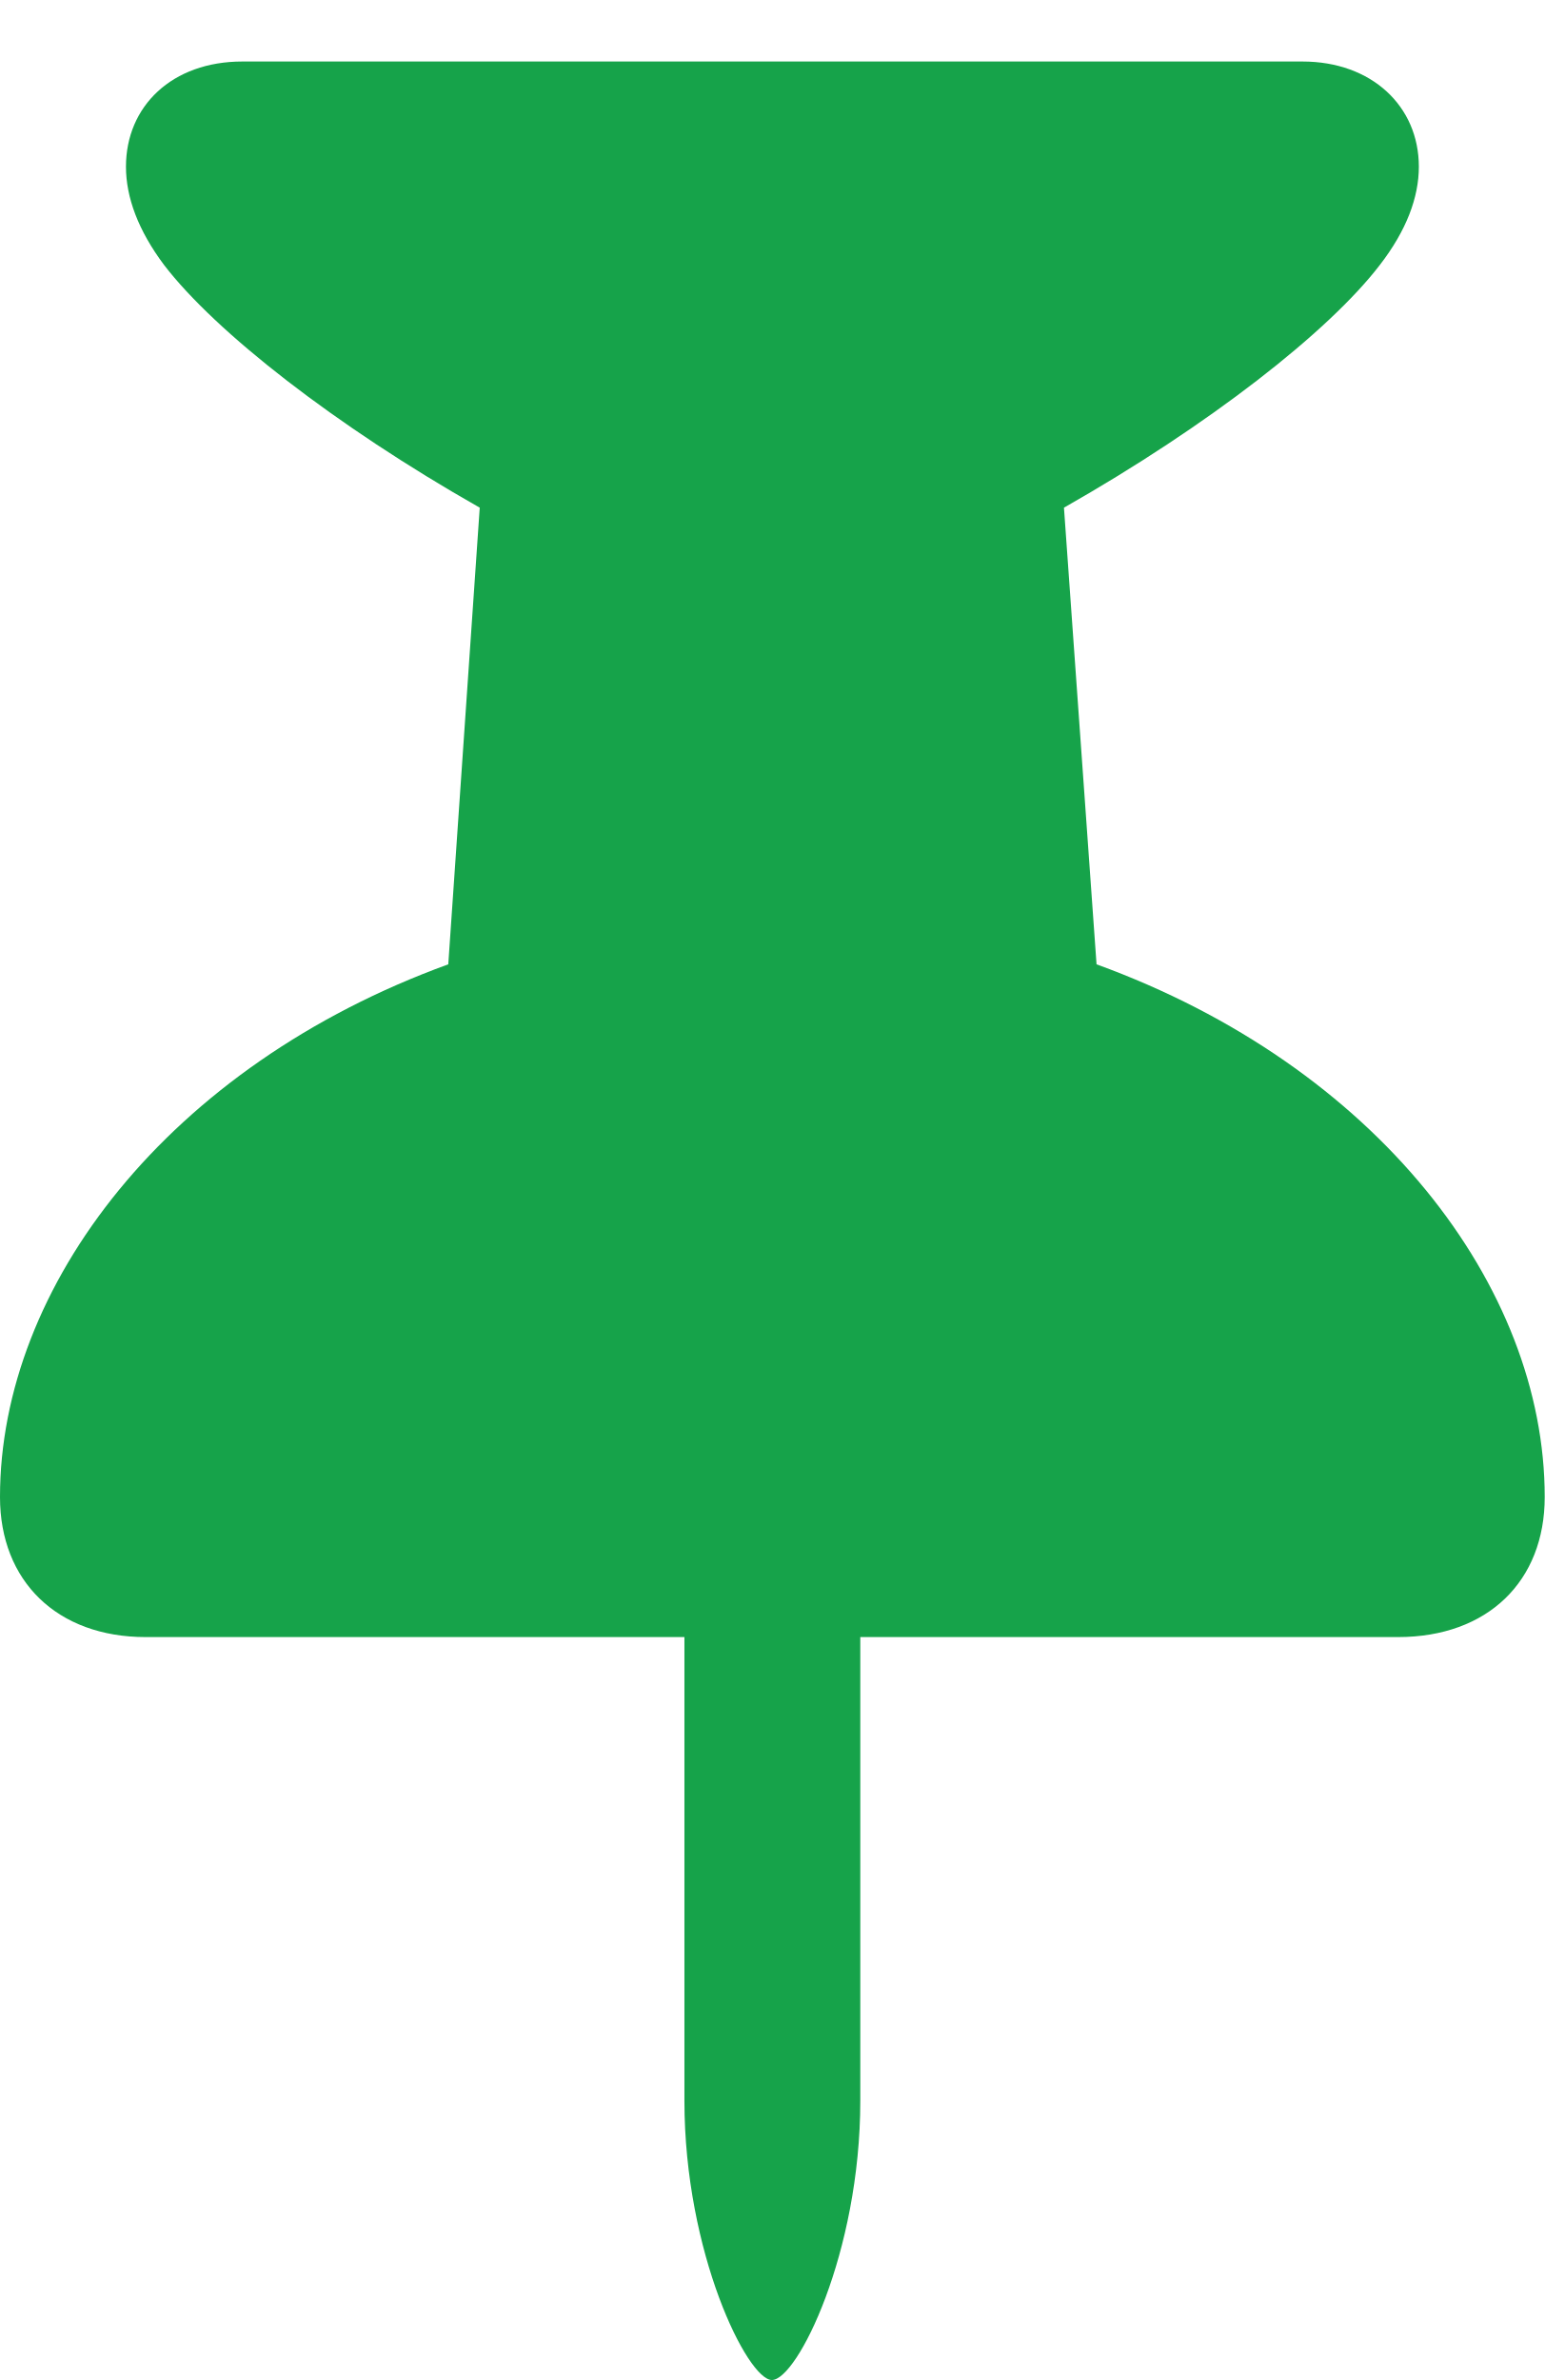
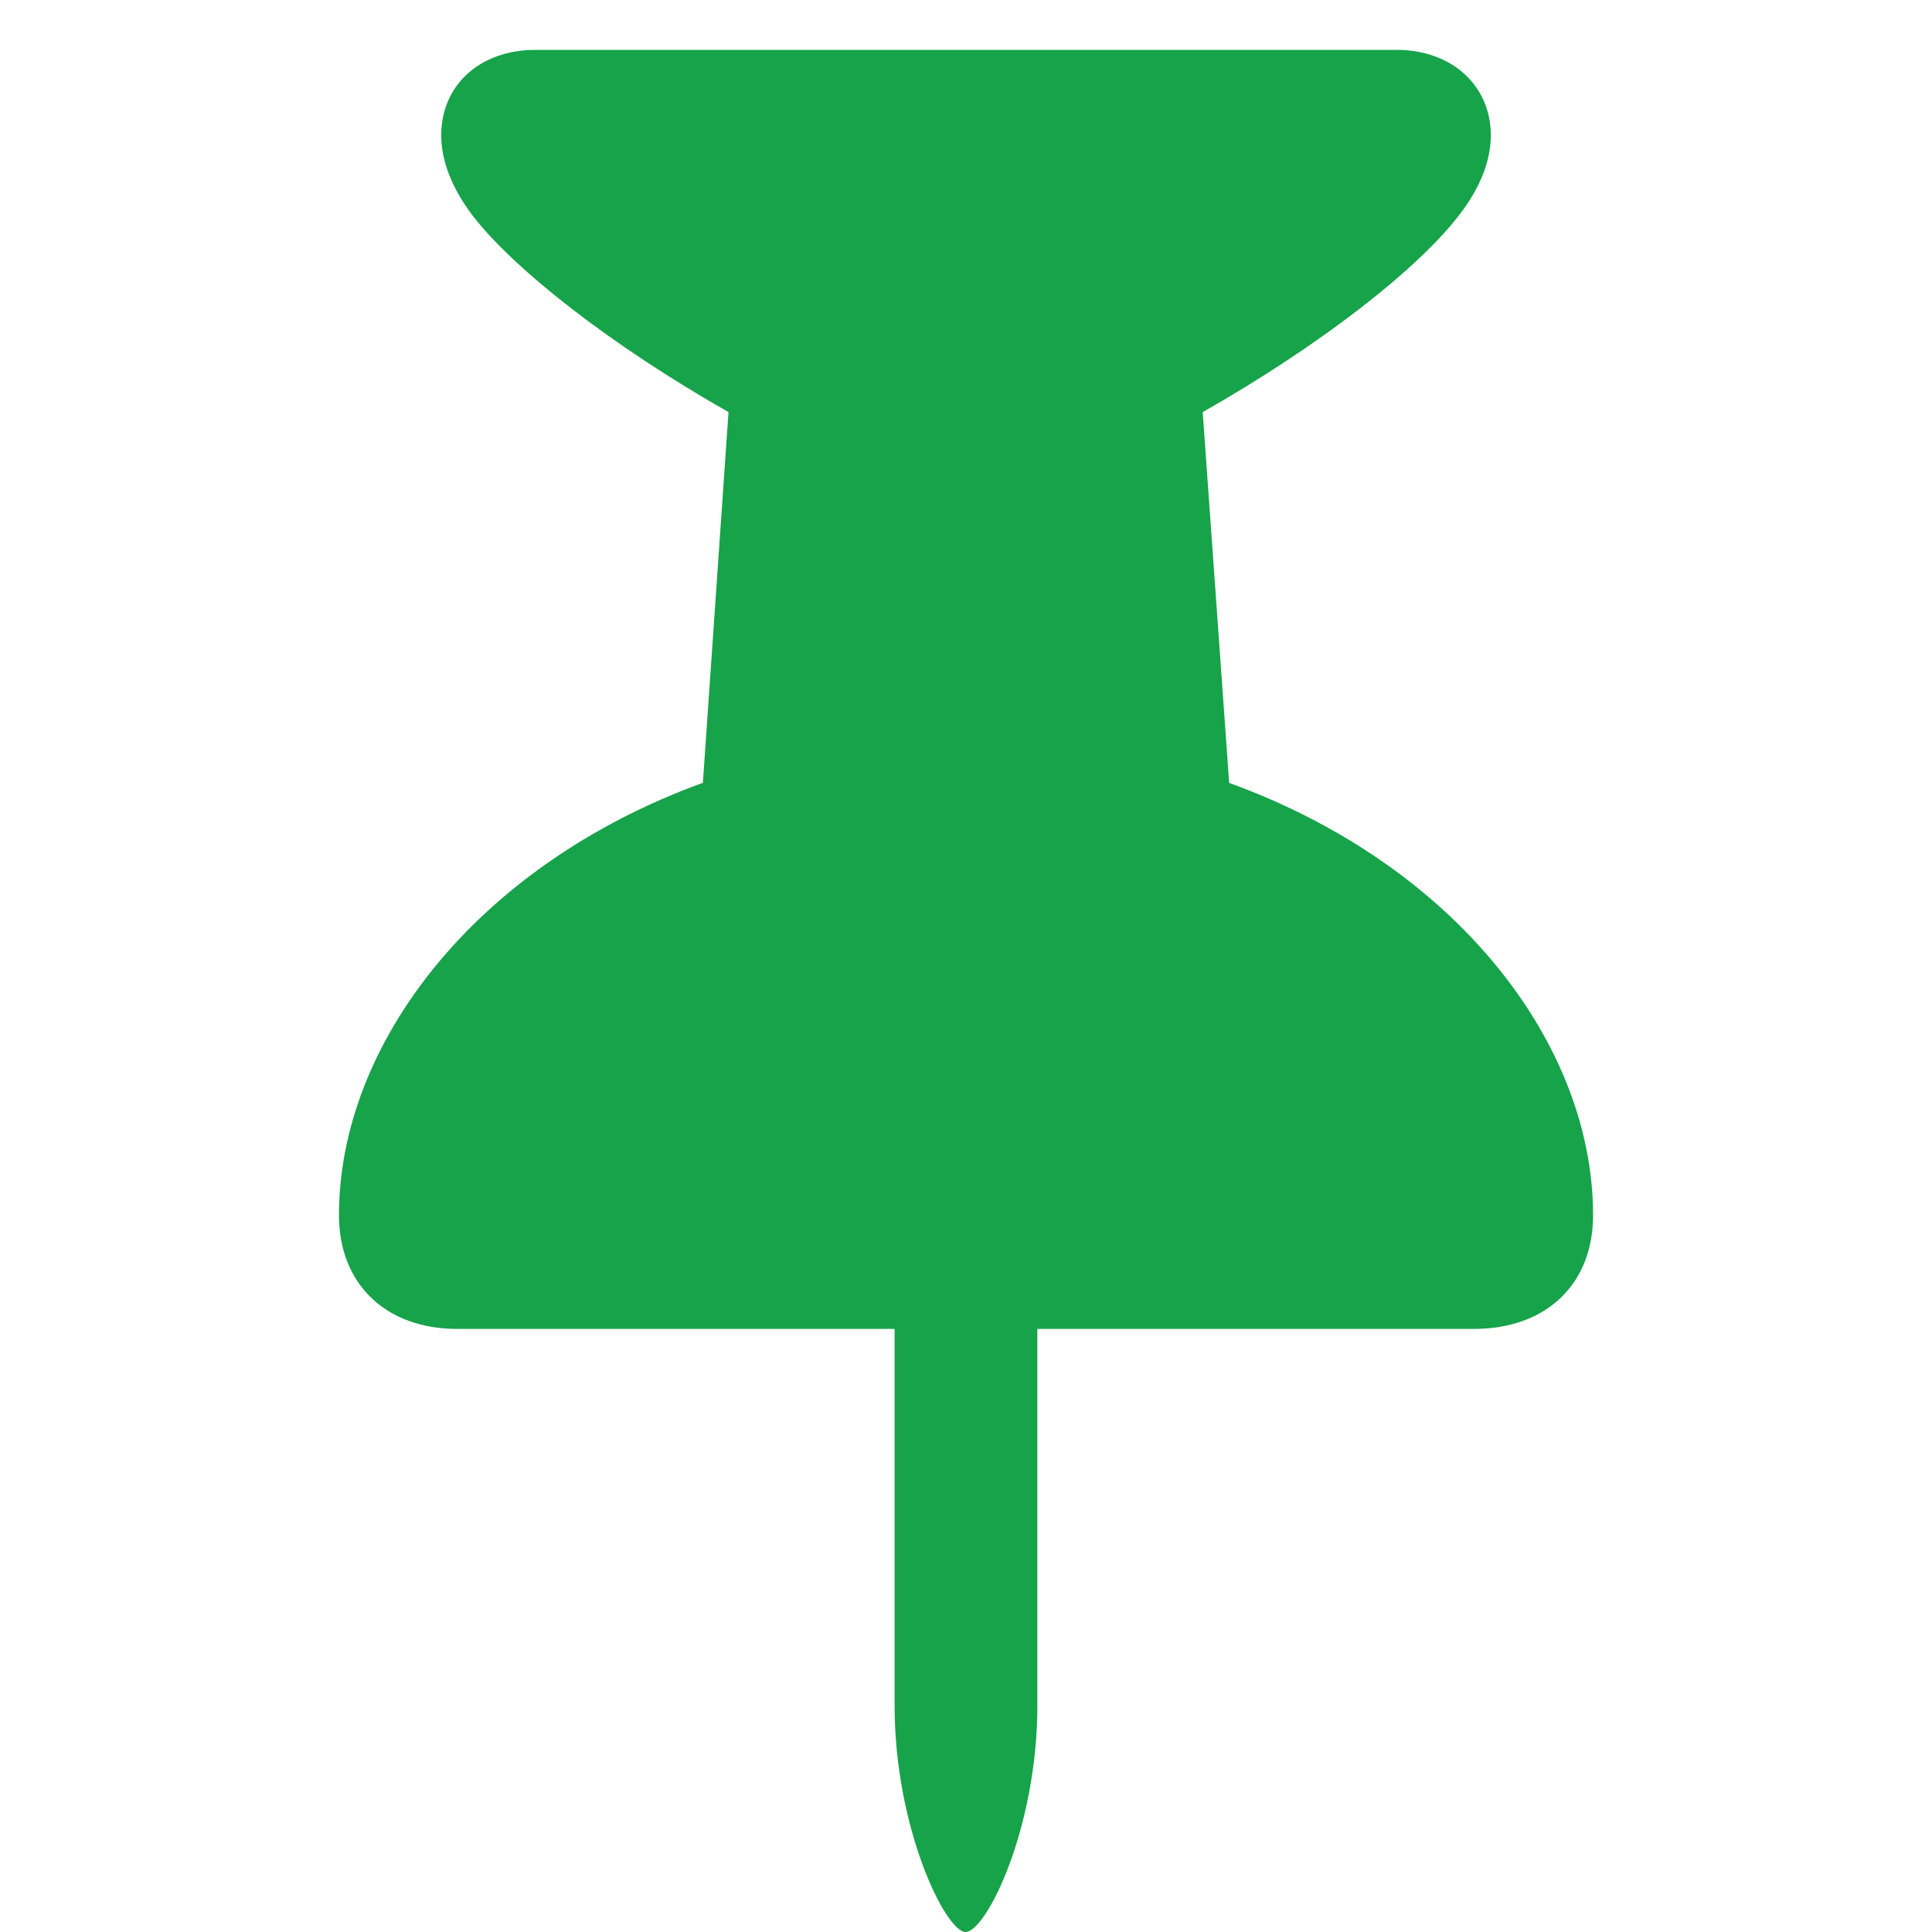
- <svg xmlns="http://www.w3.org/2000/svg" version="1.1" viewBox="0 0 15.169 23.37">
-   <g>
-     <rect height="23.37" opacity="0" width="15.169" x="0" y="0" />
-     <path d="M0 14.7C0 15.525 0.56 16.075 1.431 16.075L6.721 16.075L6.721 20.629C6.721 22.122 7.341 23.37 7.58 23.37C7.828 23.37 8.448 22.122 8.448 20.629L8.448 16.075L13.728 16.075C14.611 16.075 15.169 15.525 15.169 14.7C15.169 12.629 13.516 10.468 10.768 9.469L10.448 4.985C11.875 4.174 13.046 3.258 13.549 2.603C13.812 2.263 13.933 1.937 13.933 1.637C13.933 1.043 13.47 0.604 12.79 0.604L2.38 0.604C1.689 0.604 1.237 1.043 1.237 1.637C1.237 1.937 1.357 2.263 1.612 2.603C2.115 3.258 3.286 4.176 4.711 4.985L4.402 9.469C1.653 10.468 0 12.629 0 14.7Z" fill="#16A34A" />
+ <svg xmlns="http://www.w3.org/2000/svg" width="32" height="32" viewBox="0 0 32 32" version="1.1" id="svg1" xml:space="preserve">
+   <defs id="defs1" />
+   <g id="layer1" style="display:inline" transform="translate(-336)">
+     <g id="g_pin_green" transform="matrix(1.369278,0,0,1.369278,341.6144,5.035992e-5)" style="stroke-width:0.73">
+       <g id="g24" style="stroke-width:0.73">
+         <rect height="23.37" opacity="0" width="15.169" x="0" y="0" id="rect23" style="stroke-width:0.73" />
+         <path d="m 0,14.7 c 0,0.825 0.56,1.375 1.431,1.375 h 5.29 v 4.554 c 0,1.493 0.62,2.741 0.858,2.741 0.249,0 0.869,-1.248 0.869,-2.741 v -4.554 h 5.28 c 0.884,0 1.442,-0.55 1.442,-1.375 0,-2.071 -1.653,-4.232 -4.402,-5.23 L 10.448,4.985 c 1.427,-0.811 2.598,-1.727 3.101,-2.382 0.263,-0.34 0.384,-0.666 0.384,-0.967 0,-0.593 -0.463,-1.033 -1.143,-1.033 H 2.38 c -0.691,0 -1.143,0.44 -1.143,1.033 0,0.301 0.12,0.626 0.376,0.967 0.503,0.654 1.674,1.572 3.099,2.382 L 4.402,9.469 C 1.653,10.468 0,12.629 0,14.7 Z" fill="#16a34a" id="path24" style="stroke-width:0.73" />
+       </g>
+     </g>
  </g>
</svg>
